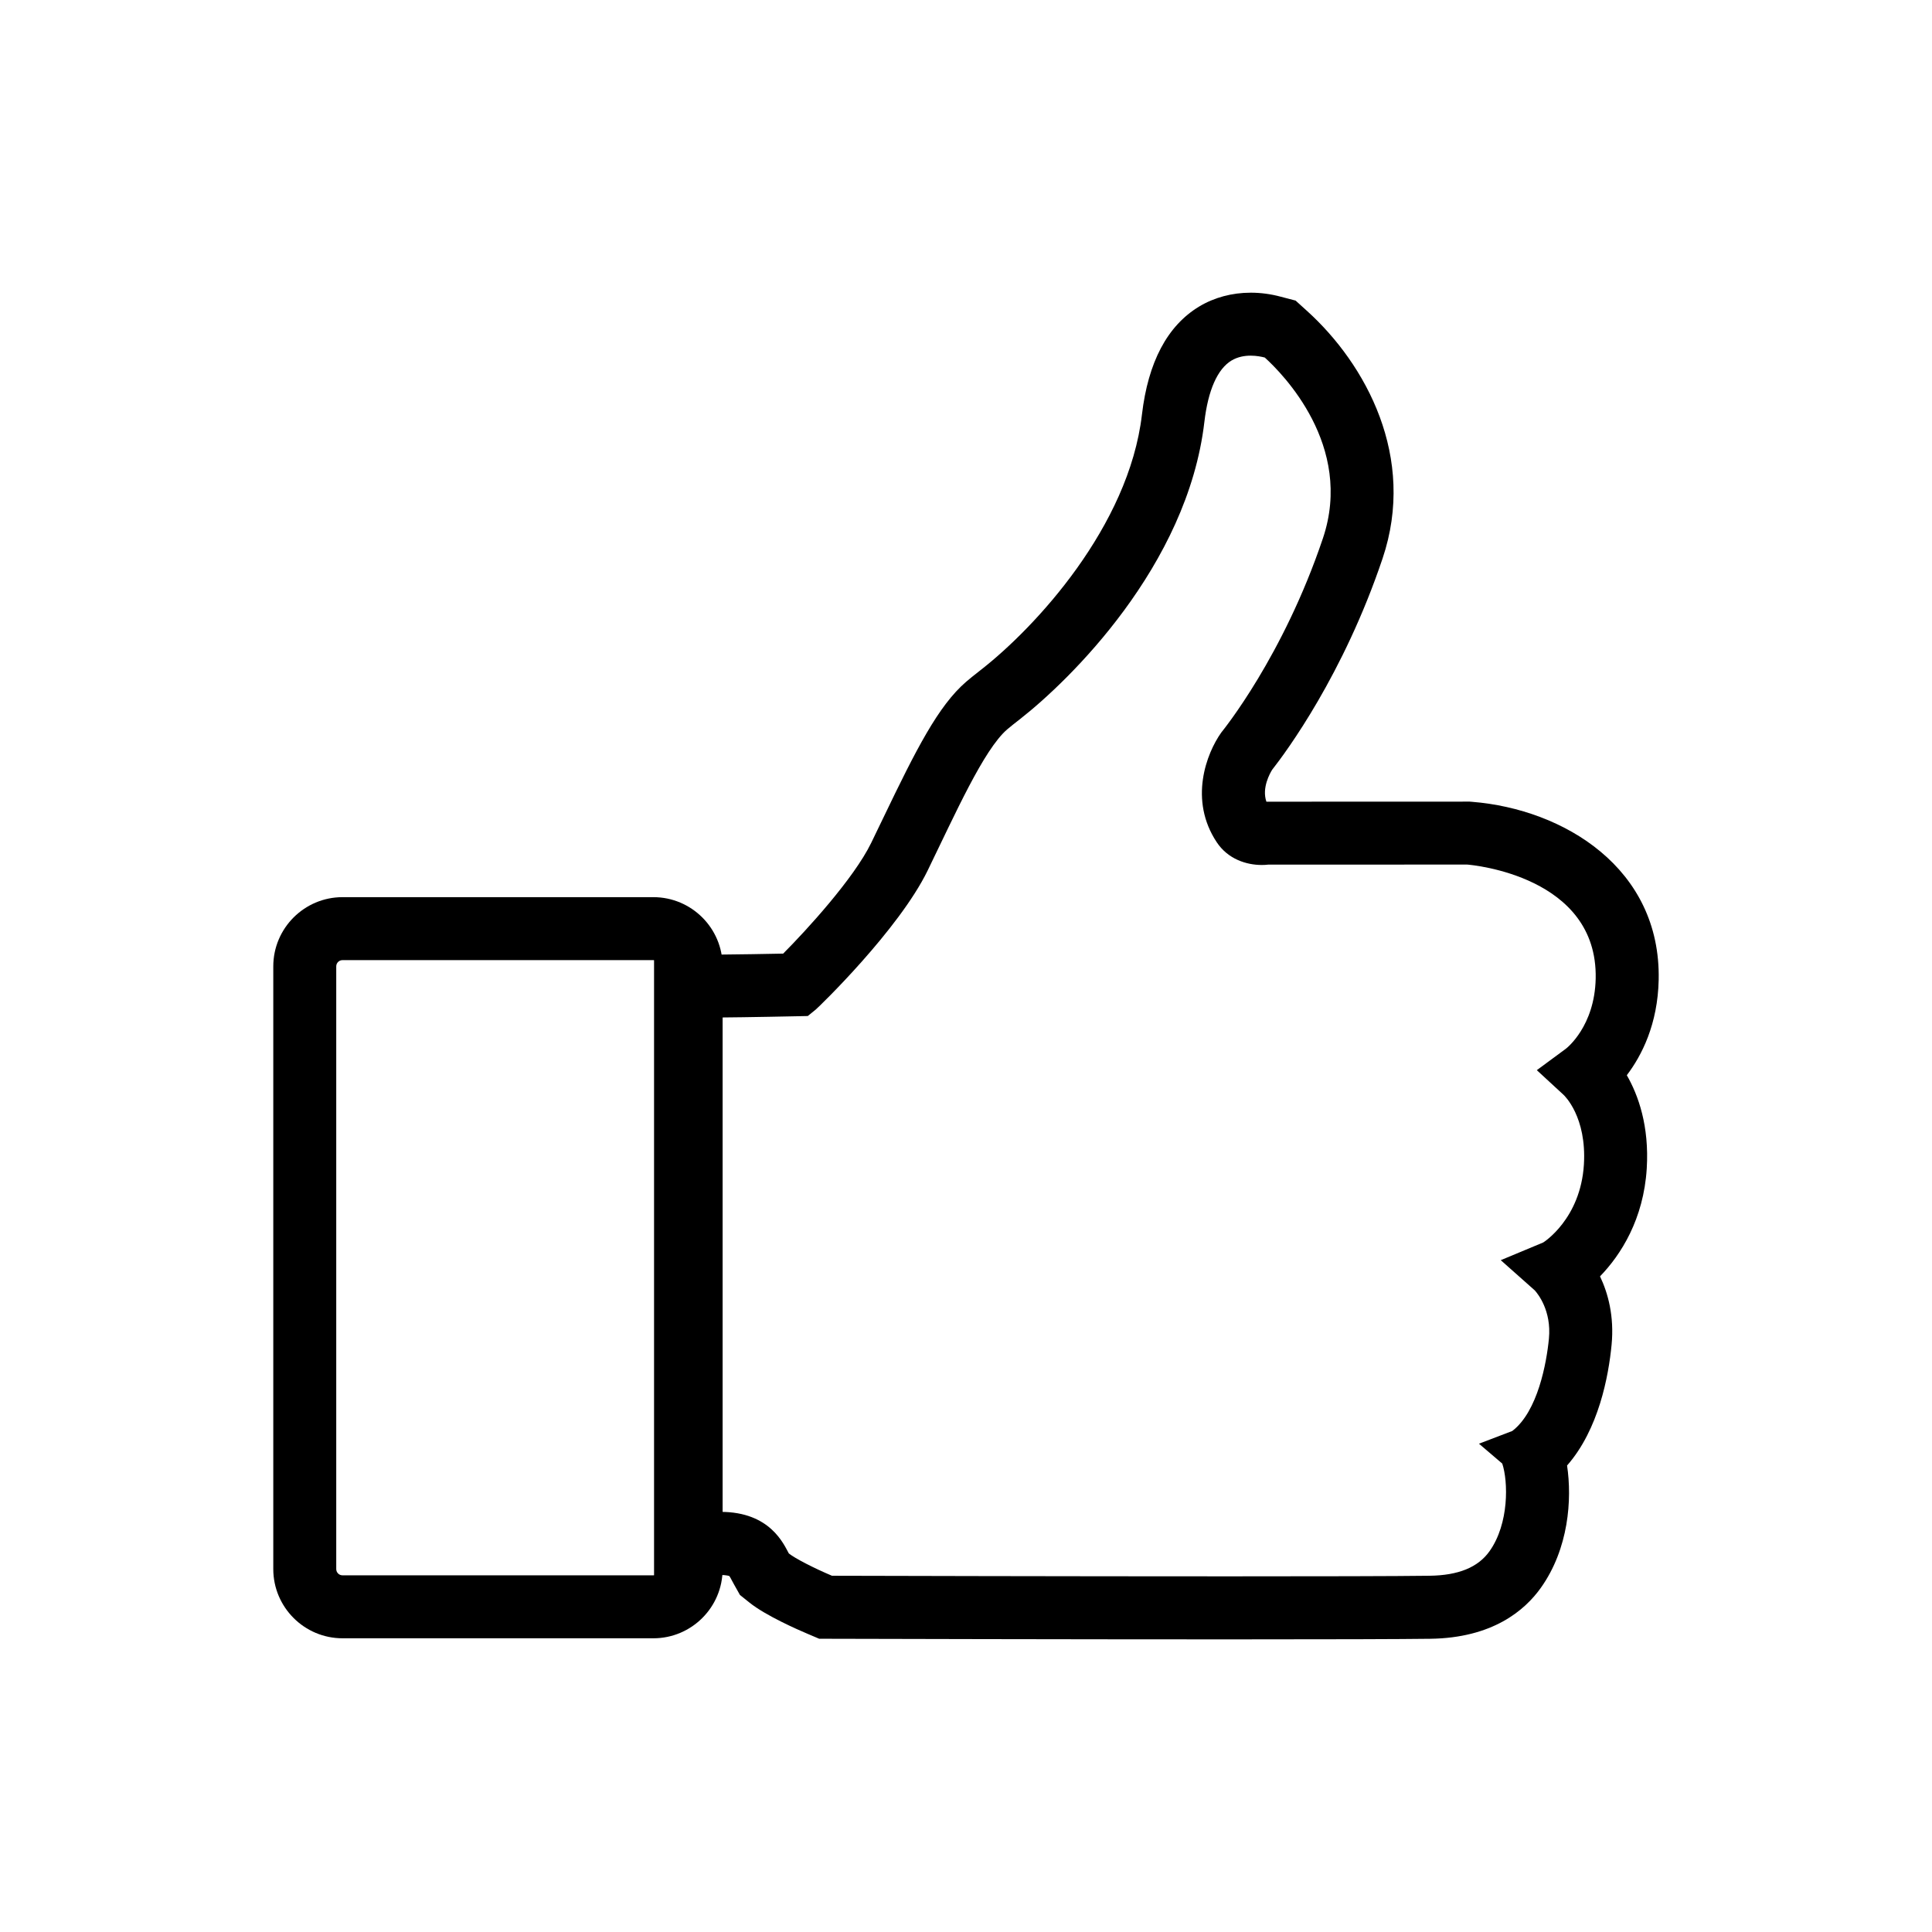
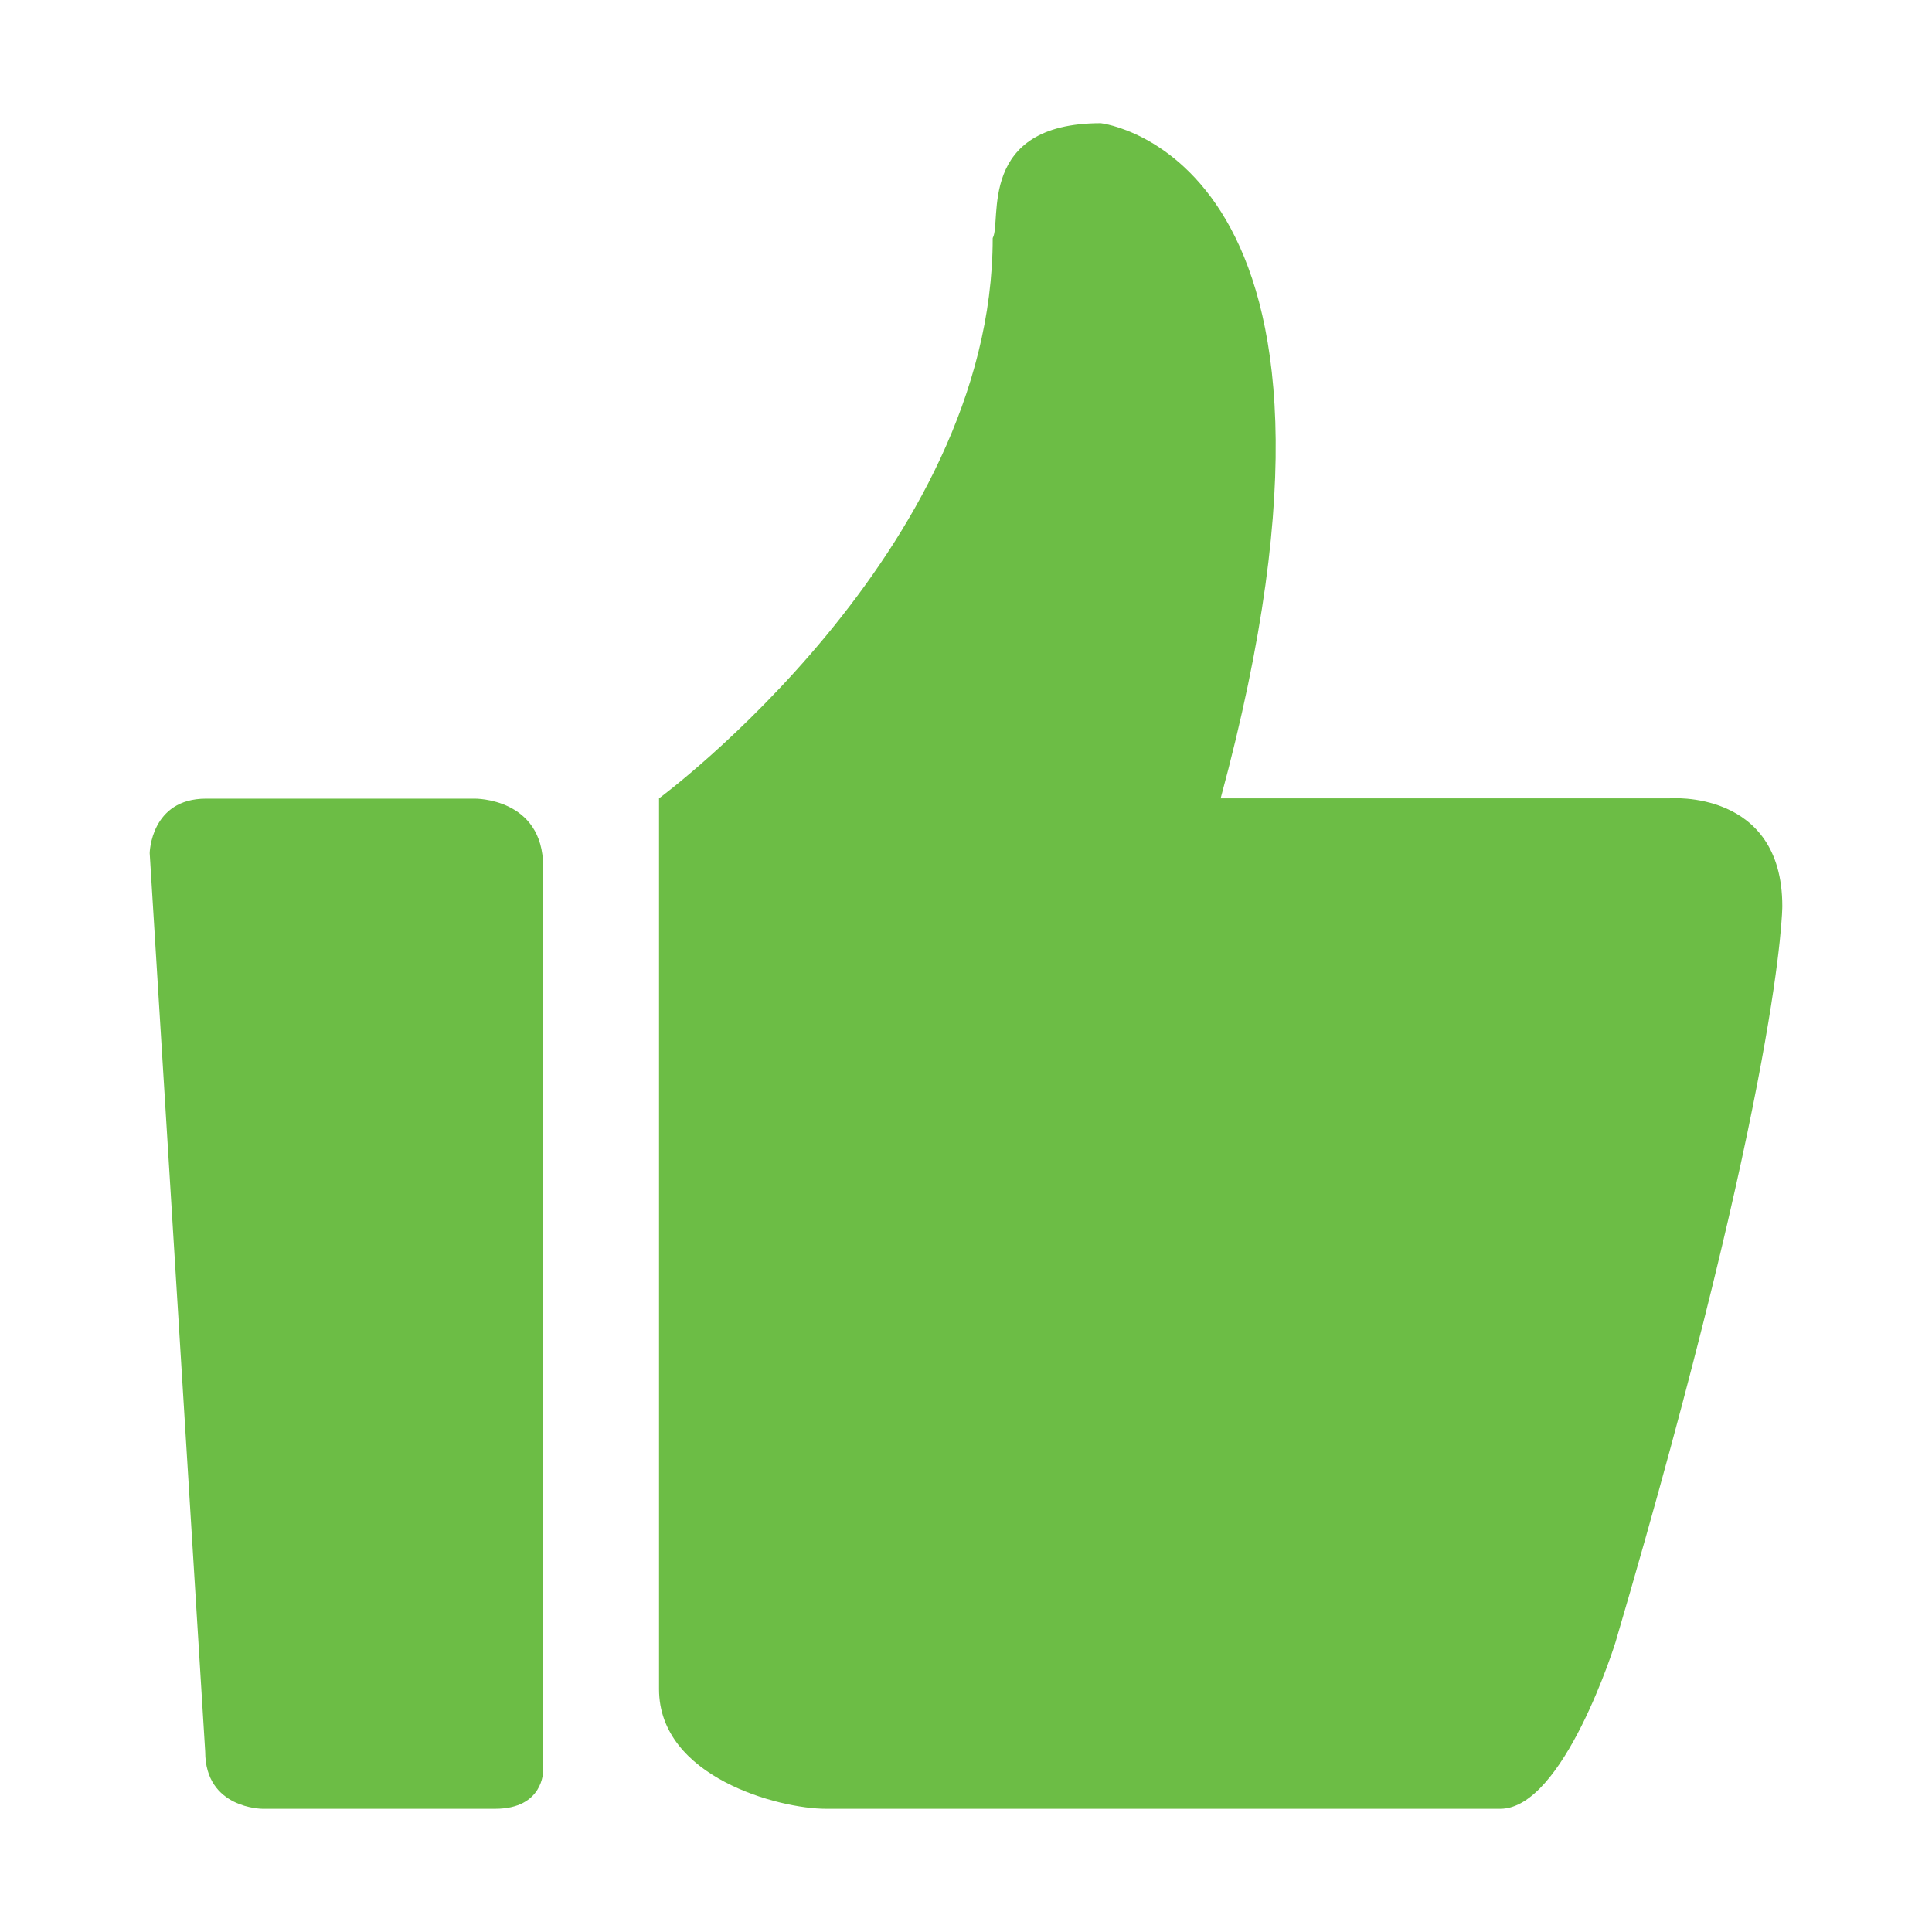
- <svg xmlns="http://www.w3.org/2000/svg" t="1569403503661" class="icon" viewBox="0 0 1024 1024" version="1.1" p-id="2499" width="16" height="16">
+ <svg xmlns="http://www.w3.org/2000/svg" t="1569481137247" class="icon" viewBox="0 0 1024 1024" version="1.1" p-id="2556" width="16" height="16">
  <defs>
    <style type="text/css" />
  </defs>
-   <path d="M346.313 508.885c1.836 0 3.319 1.484 3.319 3.319v319.434c0 1.835-1.483 3.318-3.319 3.318h-164.778c-1.836 0-3.319-1.483-3.319-3.318v-319.434c0-1.836 1.483-3.318 3.319-3.318h164.778M346.313 475.514h-164.778c-20.228 0-36.689 16.462-36.689 36.69v319.434c0 20.228 16.462 36.689 36.689 36.689h164.778c20.227 0 36.69-16.463 36.69-36.689v-319.434c0-20.227-16.462-36.69-36.69-36.69v0z" p-id="2500" />
-   <path d="M662.874 188.505c3.078 0 5.784 0.556 7.49 1.001 9.196 8.325 47.387 46.664 30.794 95.849-21.080 62.572-52.856 101.633-53.839 102.876-7.916 11.087-17.317 35.818-2.392 58.213 5.933 8.918 15.684 12.014 23.843 12.014 1.149 0 2.28-0.056 3.355-0.186l105.489-0.037c2.818 0.222 69.245 6.173 68.133 60.364-0.519 25.399-15.369 36.911-15.814 37.264l-15.388 11.346 14.109 13.015c0.519 0.463 12.384 11.717 10.846 37.005-1.779 28.865-21.377 41.213-21.562 41.306l-22.507 9.381 18.057 16.038c1.521 1.706 8.899 10.66 7.472 25.547-1.223 12.699-5.876 38.599-19.412 48.945l-17.668 6.748 12.347 10.53c3.152 9.418 3.69 31.777-6.748 46.46-6.082 8.547-16.5 12.811-31.851 12.996-17.594 0.242-58.882 0.316-106.138 0.316-85.541 0-190.659-0.26-210.534-0.316-9.771-4.133-19.634-9.233-22.859-11.828-2.651-4.747-9.788-22.025-36.115-22.025-0.649 0-1.298 0.019-1.984 0.037v-262.056c16.426-0.112 42.807-0.685 42.807-0.685l5.339-0.112 4.134-3.355c1.799-1.464 44.087-42.364 59.381-73.731 14.647-30.034 29.72-64.072 42.158-74.825 1.631-1.409 4.059-3.3 7.082-5.674 25.547-20.022 88.489-80.812 97.444-157.288 1.965-16.797 6.934-28.069 14.387-32.556 3.3-1.965 6.915-2.578 10.142-2.578M662.874 155.134c-9.881 0-19.337 2.54-27.309 7.342-16.87 10.197-27.049 29.459-30.312 57.268-6.953 59.438-56.619 112.757-84.874 134.911l-0.964 0.76c-3.097 2.428-5.618 4.431-7.361 5.951-14.758 12.755-26.401 35.689-43.809 71.933l-6.526 13.515c-9.195 18.855-34.354 46.312-46.626 58.621-8.88 0.166-24.323 0.464-35.281 0.537l-33.149 0.222v329.649l34.428-1.093c0.055 0 0.093 0 0.148 0 4.172 0 5.358 0.612 5.358 0.612 0.242 0.26 0.89 1.502 1.372 2.428l1.038 1.909 3.172 5.655 5.061 4.059c8.584 6.897 25.696 14.387 30.738 16.519l6.192 2.633 6.729 0.019c19.875 0.055 125.048 0.315 210.607 0.315 55.006 0 90.863-0.112 106.583-0.315 32.871-0.428 50.019-14.943 58.621-27.050 14.72-20.708 16.574-46.756 13.868-64.778 16.815-19.151 22.006-47.481 23.602-64.035 1.446-15.166-1.909-27.346-6.138-36.226 11.068-11.402 23.119-30.312 24.769-57.195 1.372-22.525-4.487-38.841-10.567-49.408 7.898-10.4 16.407-27.011 16.89-50.593 1.205-59.214-50.371-90.398-98.797-94.31l-1.353-0.112-107.769 0.037c-2.54-7.324 1.947-15.146 3.040-16.908 7.508-9.566 37.839-50.52 58.529-111.978 18.094-53.691-8.825-103.005-40.045-131.241l-6.044-5.468-7.88-2.058c-5.266-1.428-10.642-2.132-15.944-2.132v0z" p-id="2501" />
+   <path d="M884.876 423.143 646.971 423.143c92.186-340.464-63.517-357.853-63.517-357.853-65.993 0-52.312 52.182-57.303 60.882 0 166.502-176.85 296.972-176.85 296.972l0 472.172c0 46.608 63.517 63.394 88.433 63.394l357.452 0c33.641 0 61.036-88.224 61.036-88.224 88.434-300.706 88.434-390.177 88.434-390.177C944.657 418.179 884.876 423.143 884.876 423.143L884.876 423.143 884.876 423.143zM884.876 423.143" p-id="2557" fill="#6cbd45" />
+   <path d="M251.671 423.3 109.215 423.3c-29.42 0-29.873 28.896-29.873 28.896l29.42 476.203c0 30.309 30.361 30.309 30.361 30.309L262.42 958.708c25.686 0 25.459-20.05 25.459-20.05L287.879 459.411C287.879 422.837 251.671 423.3 251.671 423.3L251.671 423.3 251.671 423.3zM251.671 423.3" p-id="2558" fill="#6cbd45" />
</svg>
